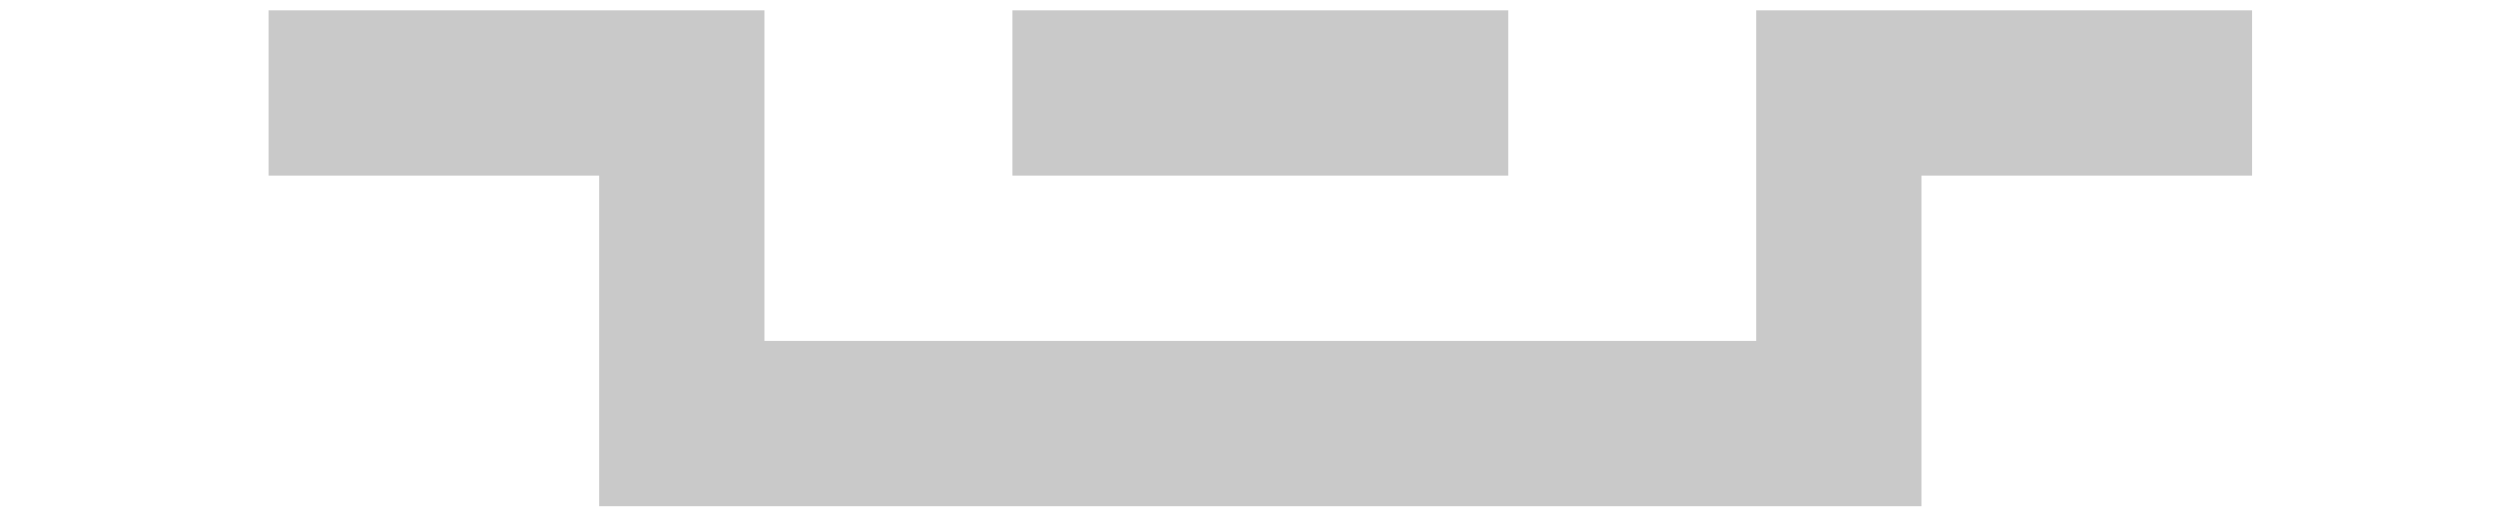
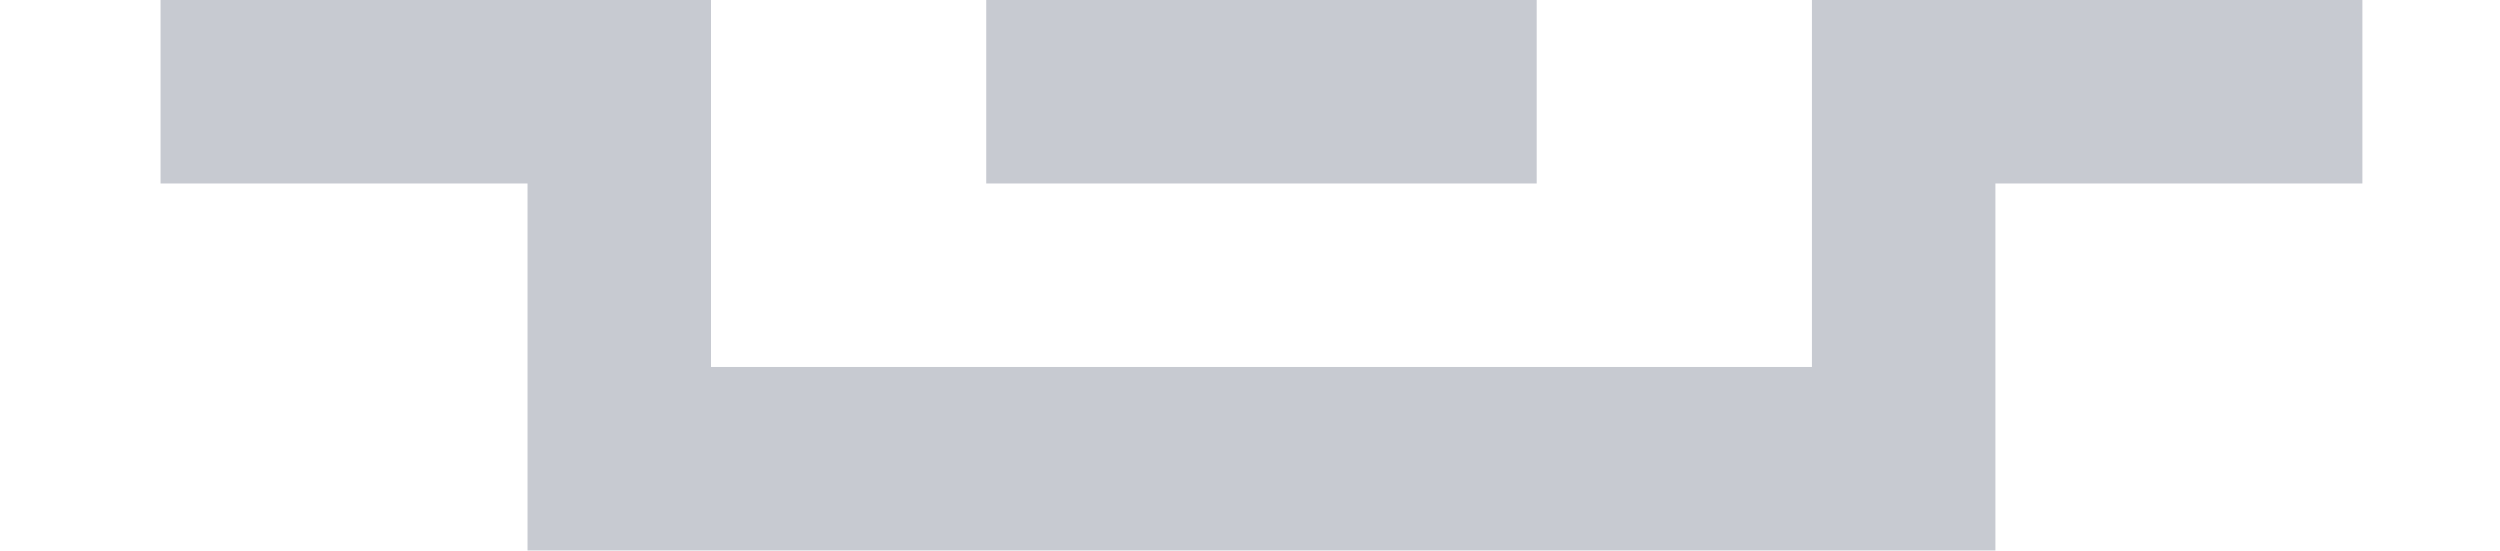
- <svg xmlns="http://www.w3.org/2000/svg" width="121" height="25" viewBox="0 0 121 25" fill="none">
-   <path fill-rule="evenodd" clip-rule="evenodd" d="M93 0.5L109 0.5L109 8.5L93 8.5L93 16.5L93 24.5L29 24.5L29 16.5L29 8.5L13 8.5L13 0.5L29 0.5L37 0.5L37 8.5L37 16.5L85 16.5L85 8.5L85 0.5L93 0.5ZM49 0.5L73 0.5L73 8.5L49 8.5L49 0.5Z" fill="#C9C9C9" />
+ <svg xmlns="http://www.w3.org/2000/svg" width="109" height="24" viewBox="0 0 109 24" fill="none">
+   <path fill-rule="evenodd" clip-rule="evenodd" d="M87 -1.39876e-06L103 0L103 8L87 8L87 16L87 24L23 24L23 16L23 8L7 8L7 -8.39259e-06L23 -6.99382e-06L31 -6.29444e-06L31 8L31 16L79 16L79 8L79 -2.09815e-06L87 -1.39876e-06ZM43 -5.24537e-06L67 -3.14722e-06L67 8L43 8L43 -5.24537e-06Z" fill="#C7CAD1" />
</svg>
